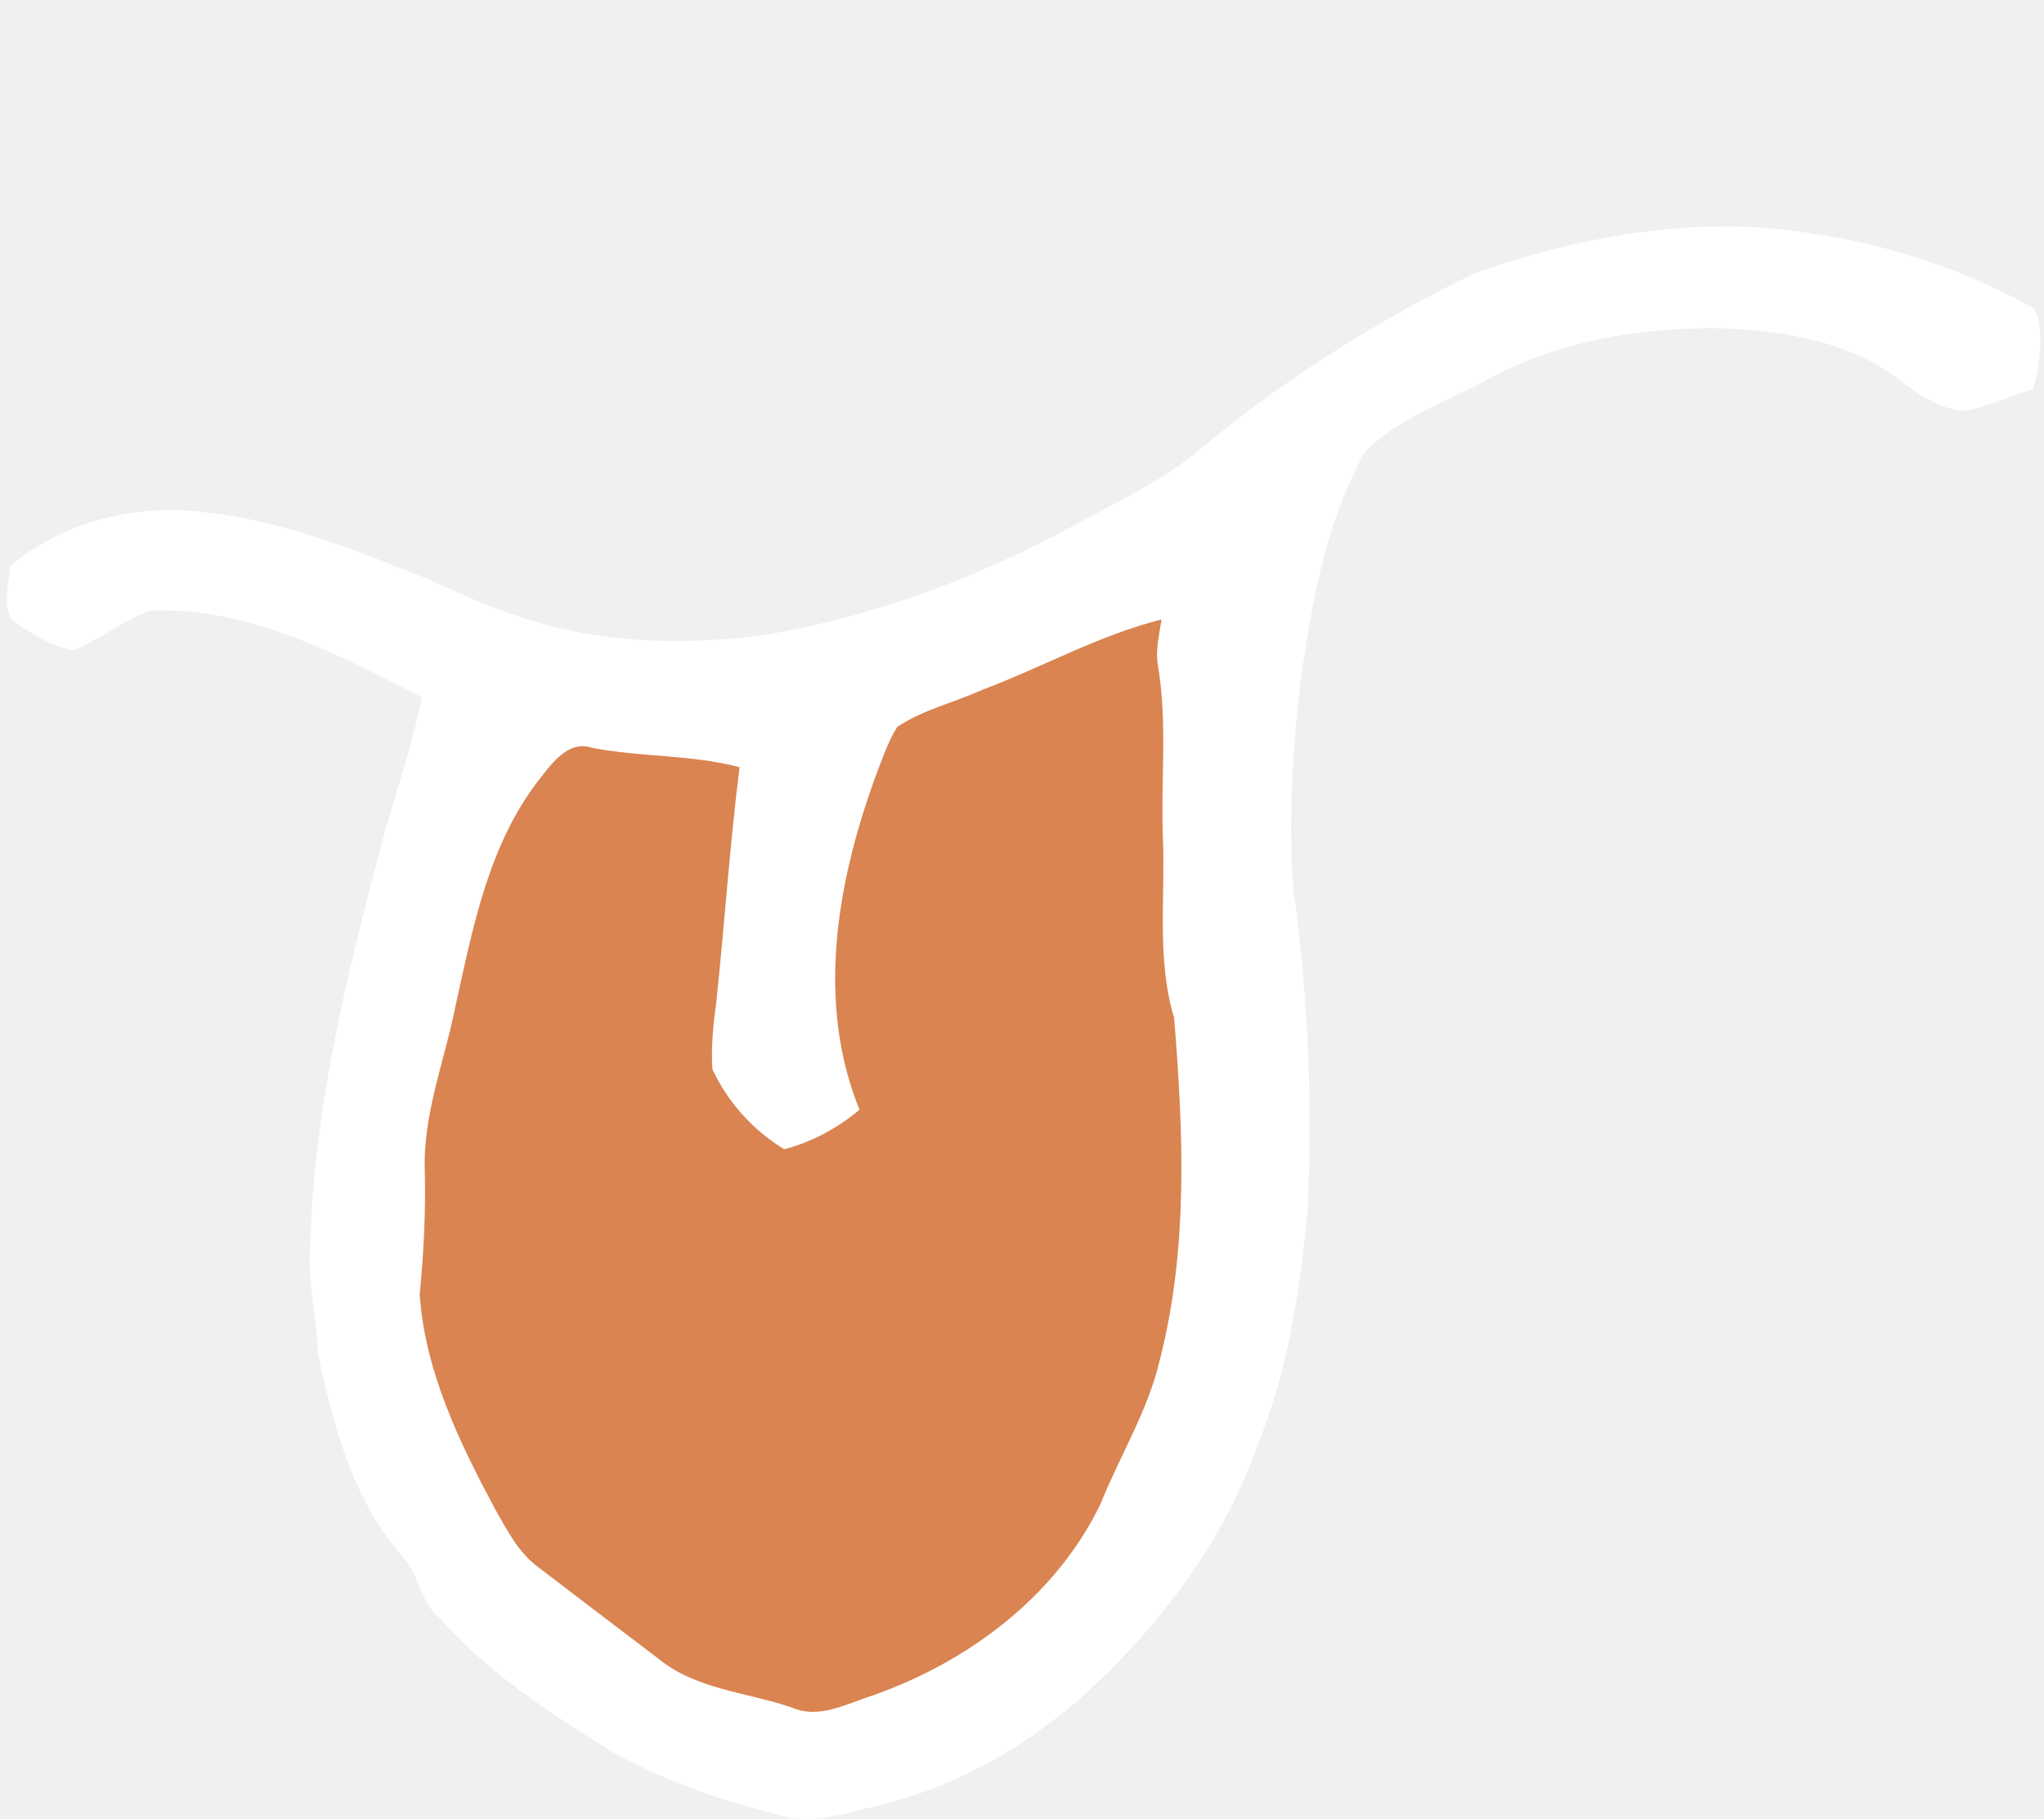
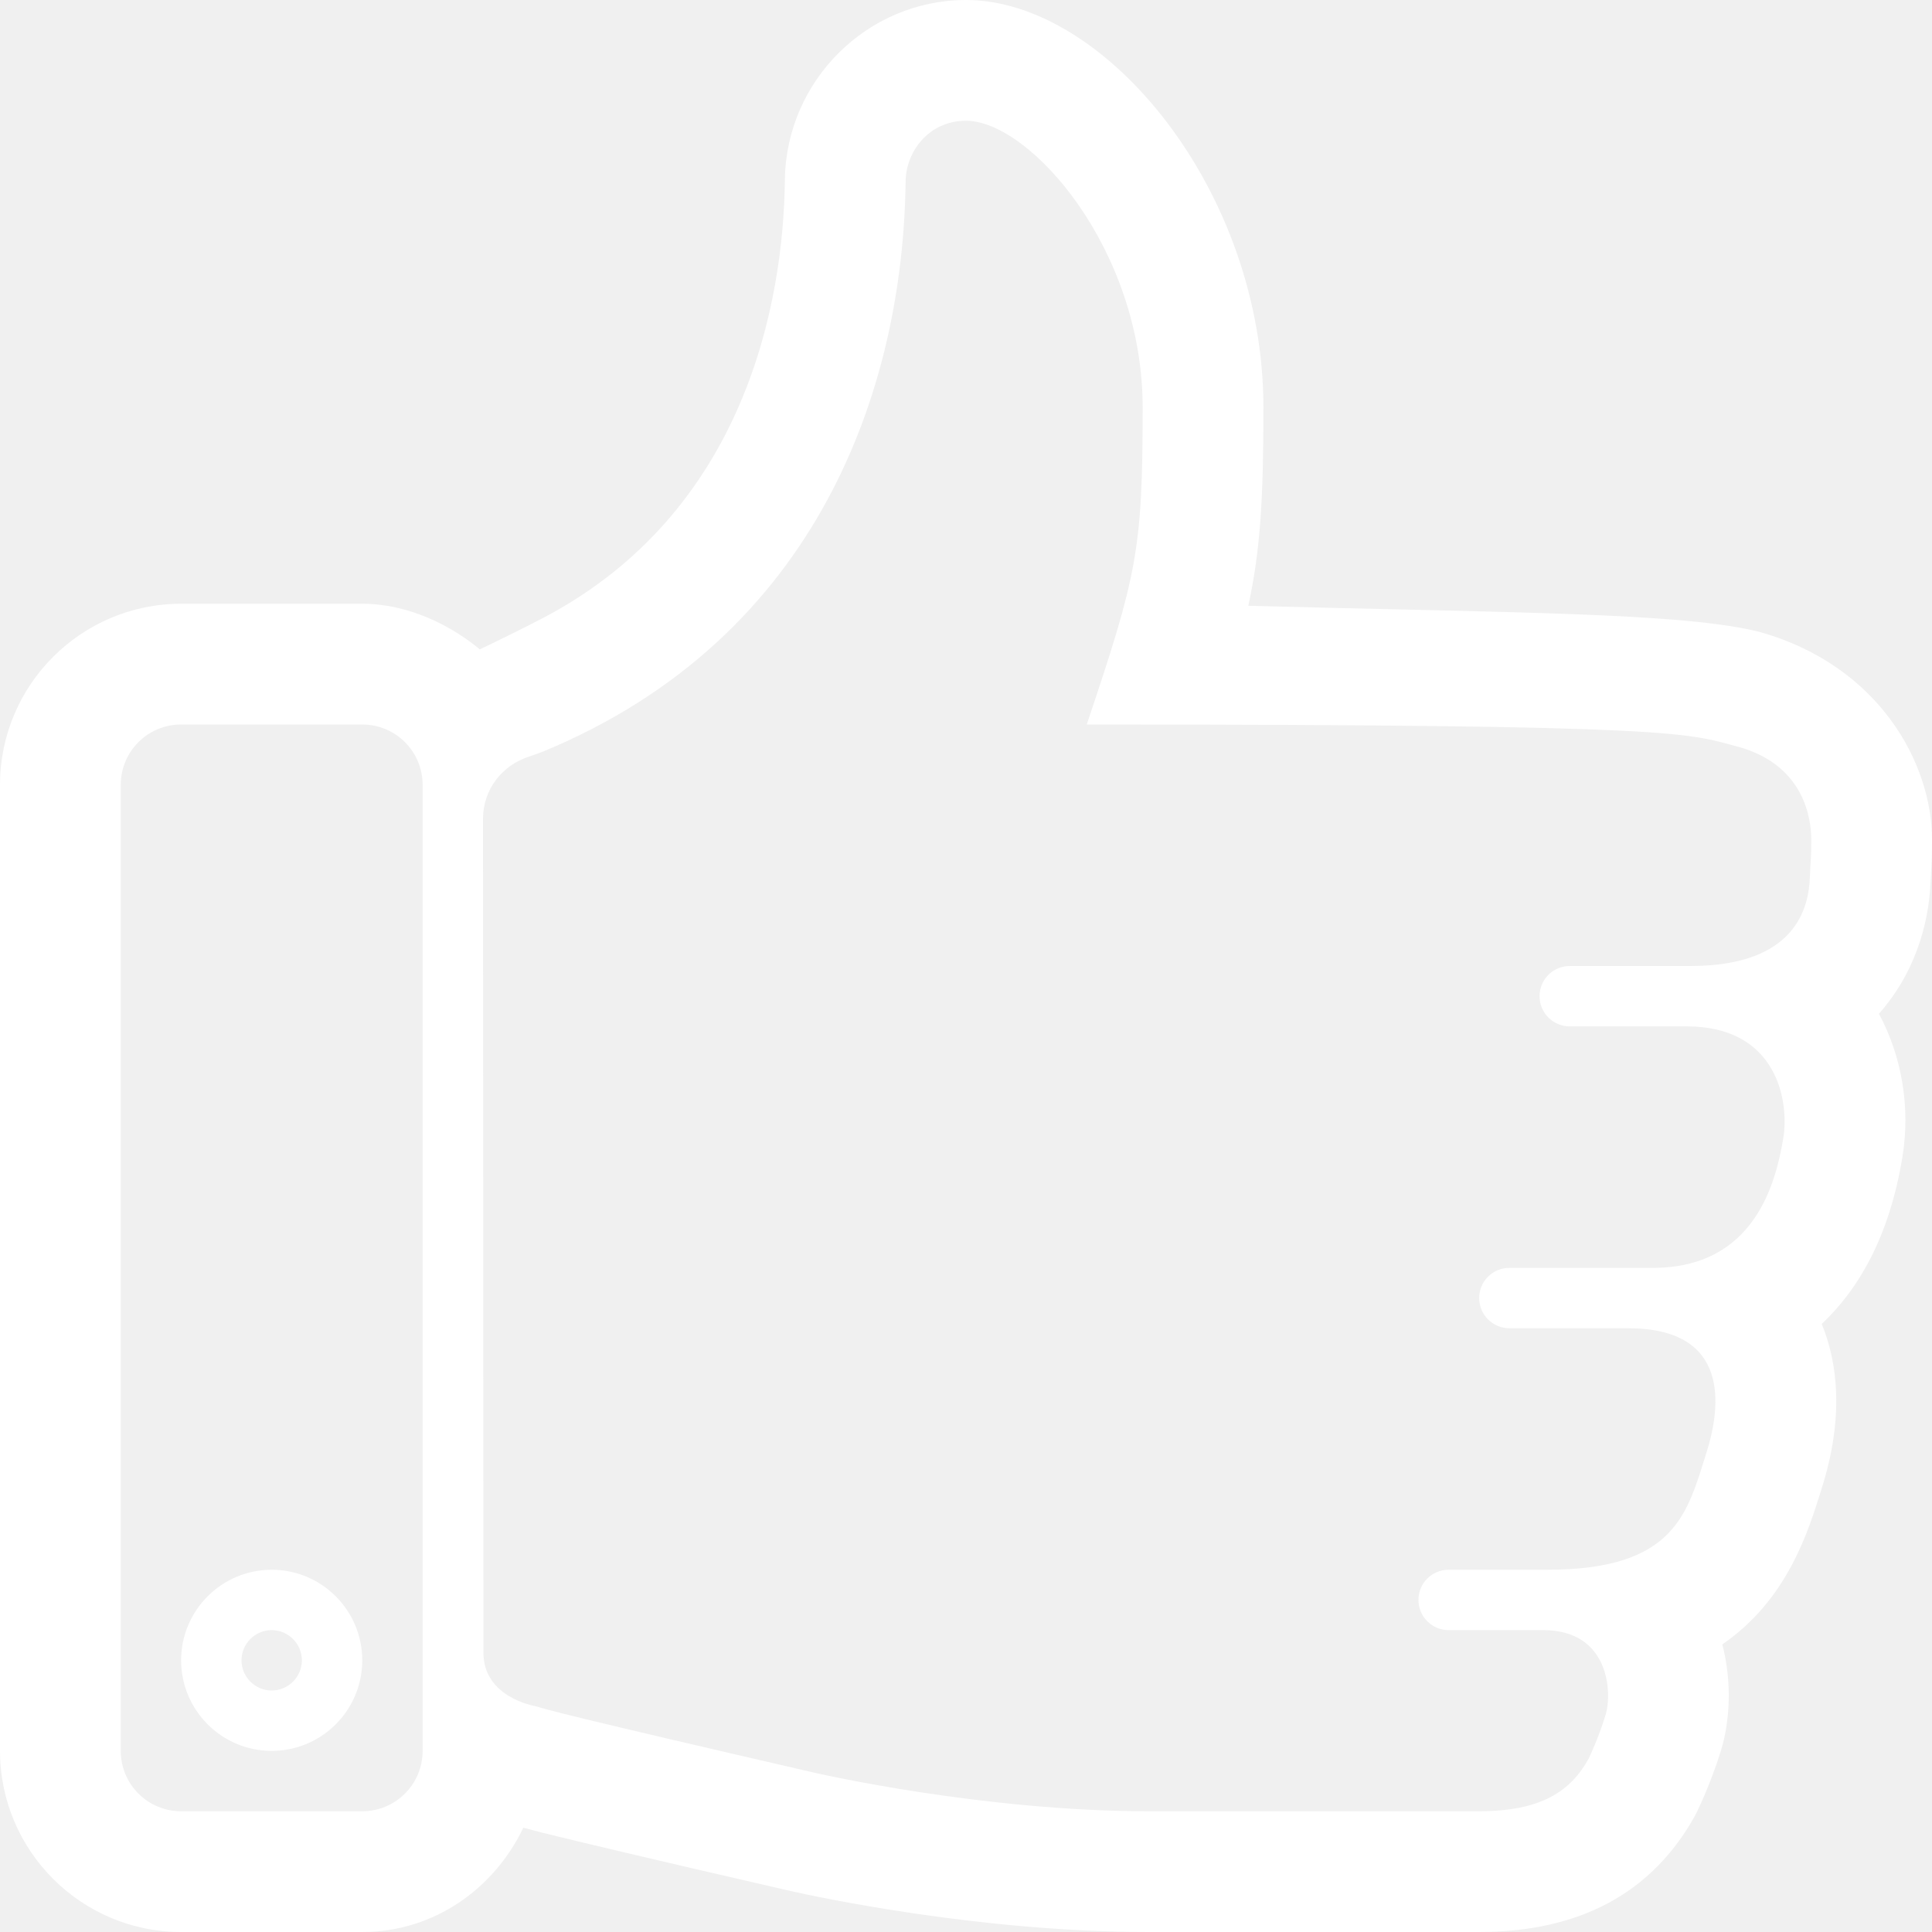
- <svg xmlns="http://www.w3.org/2000/svg" version="1.1" id="Layer_1" x="0px" y="0px" width="300px" height="266.982px" viewBox="0 0 300 266.982" enable-background="new 0 0 300 266.982" xml:space="preserve">
-   <path fill="#FFFFFF" d="M216.33,40.16c16.1-5.71,33.609-8.76,50.6-5.71c10.59,1.55,20.91,5.08,30.35,10.13  c1.132,0.43,1.762,1.24,1.892,2.44c0.7,3.38,0.07,6.82-0.75,10.11c-3.21,0.98-6.3,2.32-9.55,3.12c-3.521,0.19-6.57-1.95-9.32-3.88  c-7.34-6.12-17.25-7.76-26.51-8.18c-12.05-0.23-24.45,1.8-35.068,7.71c-5.98,3.24-12.791,5.52-17.65,10.44  c-5.75,10.32-7.78,22.19-9.471,33.74c-1.101,9.91-1.75,19.93-1.08,29.9c2.189,15.6,2.891,31.379,2.17,47.1  c-1.061,11.83-2.789,23.74-7.271,34.811c-5.198,14.851-15.101,27.659-26.8,38.01c-8.08,6.811-17.47,12.181-27.75,14.789  c-4.58,1.092-9.25,2.78-14.02,2.16c-9.08-2.199-18.09-5.108-26.26-9.72c-9.07-5.67-18.22-11.51-25.31-19.649  c-2.8-2.221-2.97-6.069-5.18-8.711c-7.49-8.229-10.4-19.398-12.66-30.01c-0.24-5.279-1.54-10.46-1.18-15.779  c0.54-19.859,5.23-39.34,10.34-58.489c1.89-7.42,4.59-14.62,6.06-22.14c-12.42-6.34-25.52-13.33-39.88-12.73  c-3.95,1.48-7.31,4.14-11.15,5.85c-3.32-0.61-6.4-2.51-9.14-4.46c-1.39-2.47-0.46-5.4-0.16-8.02c7.95-6.55,18.62-9.13,28.74-7.76  c11.38,1.21,22.04,5.65,32.59,9.8c5.72,2.72,11.59,5.18,17.73,6.81c10.16,2.66,20.76,2.7,31.12,1.43  c16.15-2.63,31.72-8.42,46.061-16.26c5.8-3.15,11.83-6,17.07-10.05C187.49,56.3,201.5,47.38,216.33,40.16z" />
-   <path fill="#D98451" d="M144.23,101.23c8.79-3.3,17.1-8.01,26.25-10.3c-0.33,2.25-0.94,4.53-0.521,6.81  c1.41,8.36,0.391,16.85,0.721,25.27c0.369,8.82-0.939,17.801,1.649,26.41c1.351,16.66,2.101,33.79-2.091,50.15  c-1.739,7.5-5.881,14.09-8.711,21.18c-6.559,13.59-19.438,23.2-33.458,28.12c-3.8,1.19-7.83,3.53-11.84,1.771  c-6.57-2.261-14.08-2.631-19.63-7.201c-5.89-4.459-11.76-8.948-17.63-13.43c-2.92-2.14-4.56-5.47-6.32-8.529  c-5.24-9.811-10.28-20.199-11.05-31.471c0.58-6,0.9-12.02,0.75-18.05c-0.31-8.37,2.91-16.229,4.51-24.31  c2.56-11.58,4.88-23.84,12.41-33.4c1.87-2.36,4.22-5.66,7.7-4.47c7.13,1.37,14.57,0.97,21.58,2.84  c-1.46,11.48-2.2,23.069-3.43,34.58c-0.45,3.229-0.77,6.5-0.56,9.75c2.26,4.85,5.97,8.96,10.54,11.739  c4.09-1.061,7.82-3.09,11.05-5.799c-6.37-15.701-3.34-33.182,2.24-48.611c0.99-2.57,1.83-5.23,3.3-7.58  C135.5,104.15,140.08,103.12,144.23,101.23z" />
+ <svg xmlns="http://www.w3.org/2000/svg" enable-background="new 0 0 32 32" height="32px" id="Layer_1" version="1.1" viewBox="0 0 32 32" width="32px" xml:space="preserve">
+   <g id="like">
+     <path clip-rule="evenodd" d="M29.164,10.472c-1.25-0.328-4.189-0.324-8.488-0.438   c0.203-0.938,0.25-1.784,0.25-3.286C20.926,3.16,18.312,0,16,0c-1.633,0-2.979,1.335-3,2.977c-0.022,2.014-0.645,5.492-4,7.256   c-0.246,0.13-0.95,0.477-1.053,0.522L8,10.8C7.475,10.347,6.747,10,6,10H3c-1.654,0-3,1.346-3,3v16c0,1.654,1.346,3,3,3h3   c1.19,0,2.186-0.719,2.668-1.727c0.012,0.004,0.033,0.01,0.047,0.012c0.066,0.018,0.144,0.037,0.239,0.062   C8.972,30.352,8.981,30.354,9,30.359c0.576,0.143,1.685,0.408,4.055,0.953C13.563,31.428,16.247,32,19.027,32h5.467   c1.666,0,2.867-0.641,3.582-1.928c0.01-0.02,0.24-0.469,0.428-1.076c0.141-0.457,0.193-1.104,0.023-1.76   c1.074-0.738,1.42-1.854,1.645-2.58c0.377-1.191,0.264-2.086,0.002-2.727c0.604-0.57,1.119-1.439,1.336-2.766   c0.135-0.822-0.01-1.668-0.389-2.372c0.566-0.636,0.824-1.436,0.854-2.176l0.012-0.209C31.994,14.275,32,14.194,32,13.906   C32,12.643,31.125,11.032,29.164,10.472z M7,29c0,0.553-0.447,1-1,1H3c-0.553,0-1-0.447-1-1V13c0-0.553,0.447-1,1-1h3   c0.553,0,1,0.447,1,1V29z M29.977,14.535C29.957,15.029,29.75,16,28,16c-1.5,0-2,0-2,0c-0.277,0-0.5,0.224-0.5,0.5S25.723,17,26,17   c0,0,0.438,0,1.938,0s1.697,1.244,1.6,1.844C29.414,19.59,29.064,21,27.375,21C25.688,21,25,21,25,21c-0.277,0-0.5,0.223-0.5,0.5   c0,0.275,0.223,0.5,0.5,0.5c0,0,1.188,0,1.969,0c1.688,0,1.539,1.287,1.297,2.055C27.947,25.064,27.752,26,25.625,26   c-0.719,0-1.631,0-1.631,0c-0.277,0-0.5,0.223-0.5,0.5c0,0.275,0.223,0.5,0.5,0.5c0,0,0.693,0,1.568,0   c1.094,0,1.145,1.035,1.031,1.406c-0.125,0.406-0.273,0.707-0.279,0.721C26.012,29.672,25.525,30,24.494,30h-5.467   c-2.746,0-5.47-0.623-5.54-0.639c-4.154-0.957-4.373-1.031-4.634-1.105c0,0-0.846-0.143-0.846-0.881L8,13.563   c0-0.469,0.299-0.893,0.794-1.042c0.062-0.024,0.146-0.05,0.206-0.075c4.568-1.892,5.959-6.04,6-9.446c0.006-0.479,0.375-1,1-1   c1.057,0,2.926,2.122,2.926,4.748C18.926,9.119,18.83,9.529,18,12c10,0,9.93,0.144,10.812,0.375C29.906,12.688,30,13.594,30,13.906   C30,14.249,29.99,14.199,29.977,14.535z" fill="#ffffff" fill-rule="evenodd" />
+     <path clip-rule="evenodd" d="M4.5,26C3.672,26,3,26.672,3,27.5S3.672,29,4.5,29   S6,28.328,6,27.5S5.328,26,4.5,26z M4.5,28C4.225,28,4,27.775,4,27.5S4.225,27,4.5,27S5,27.225,5,27.5S4.775,28,4.5,28z" fill="#ffffff" fill-rule="evenodd" />
+   </g>
</svg>
